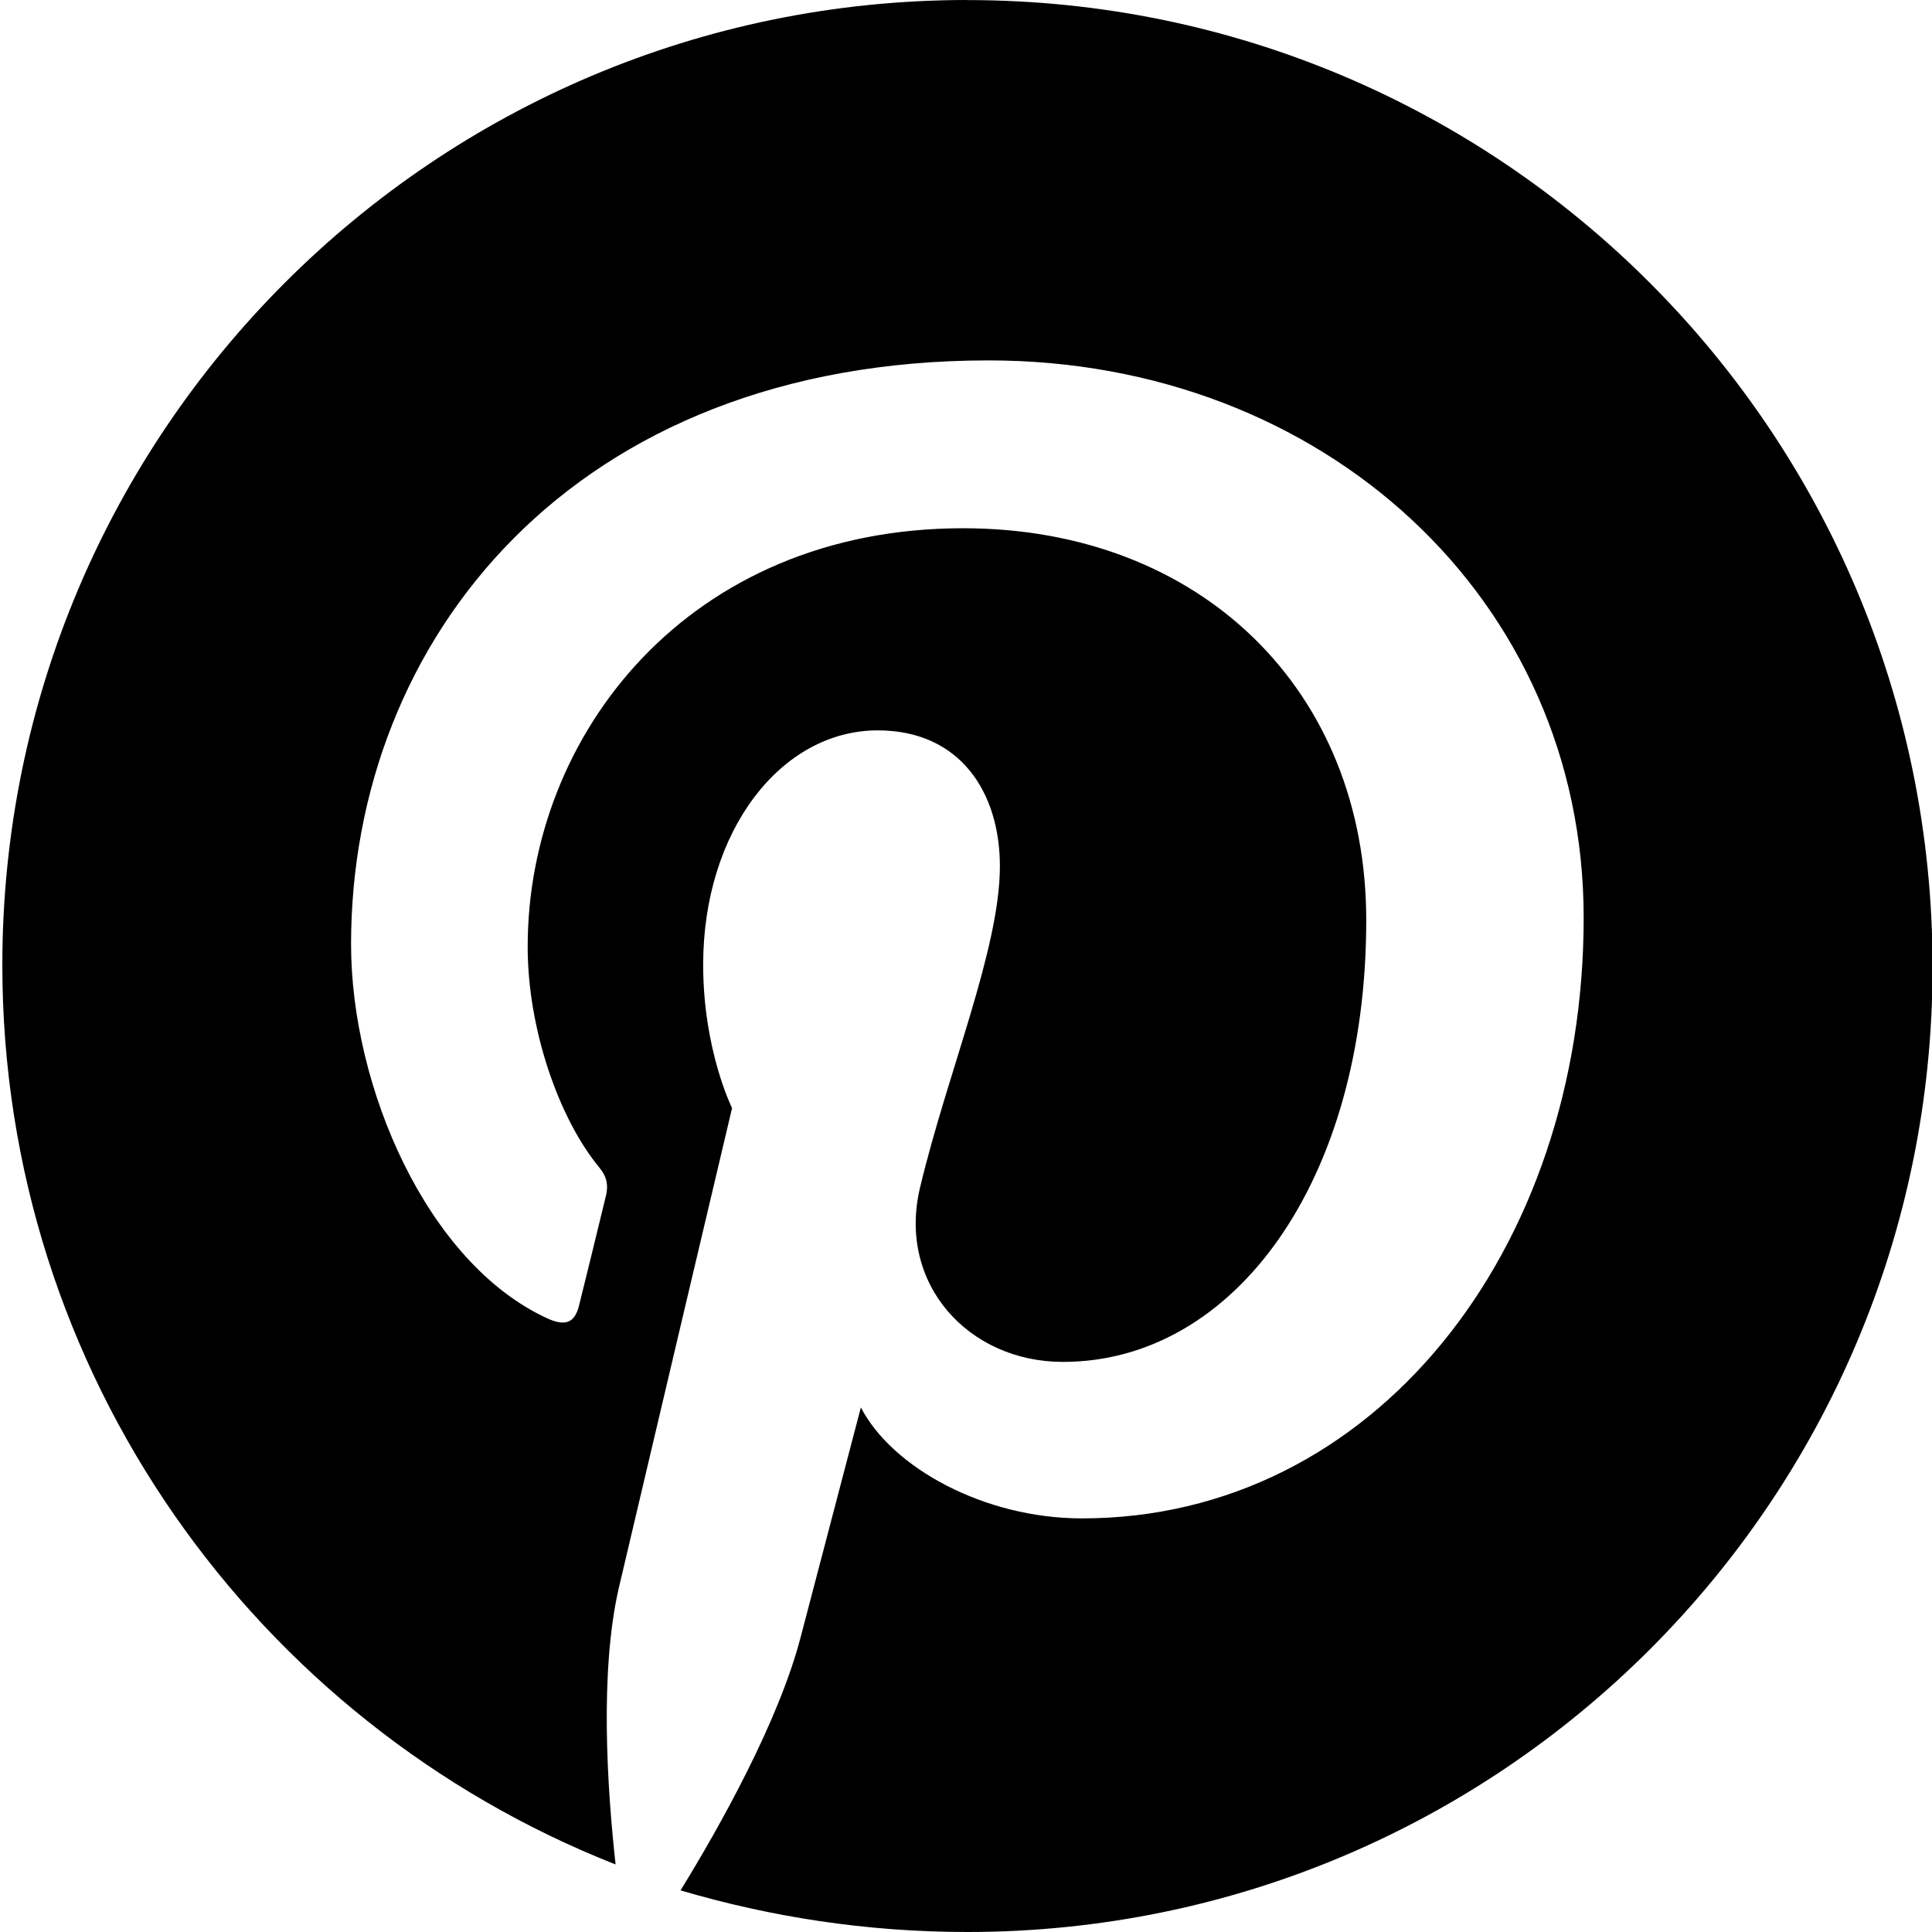
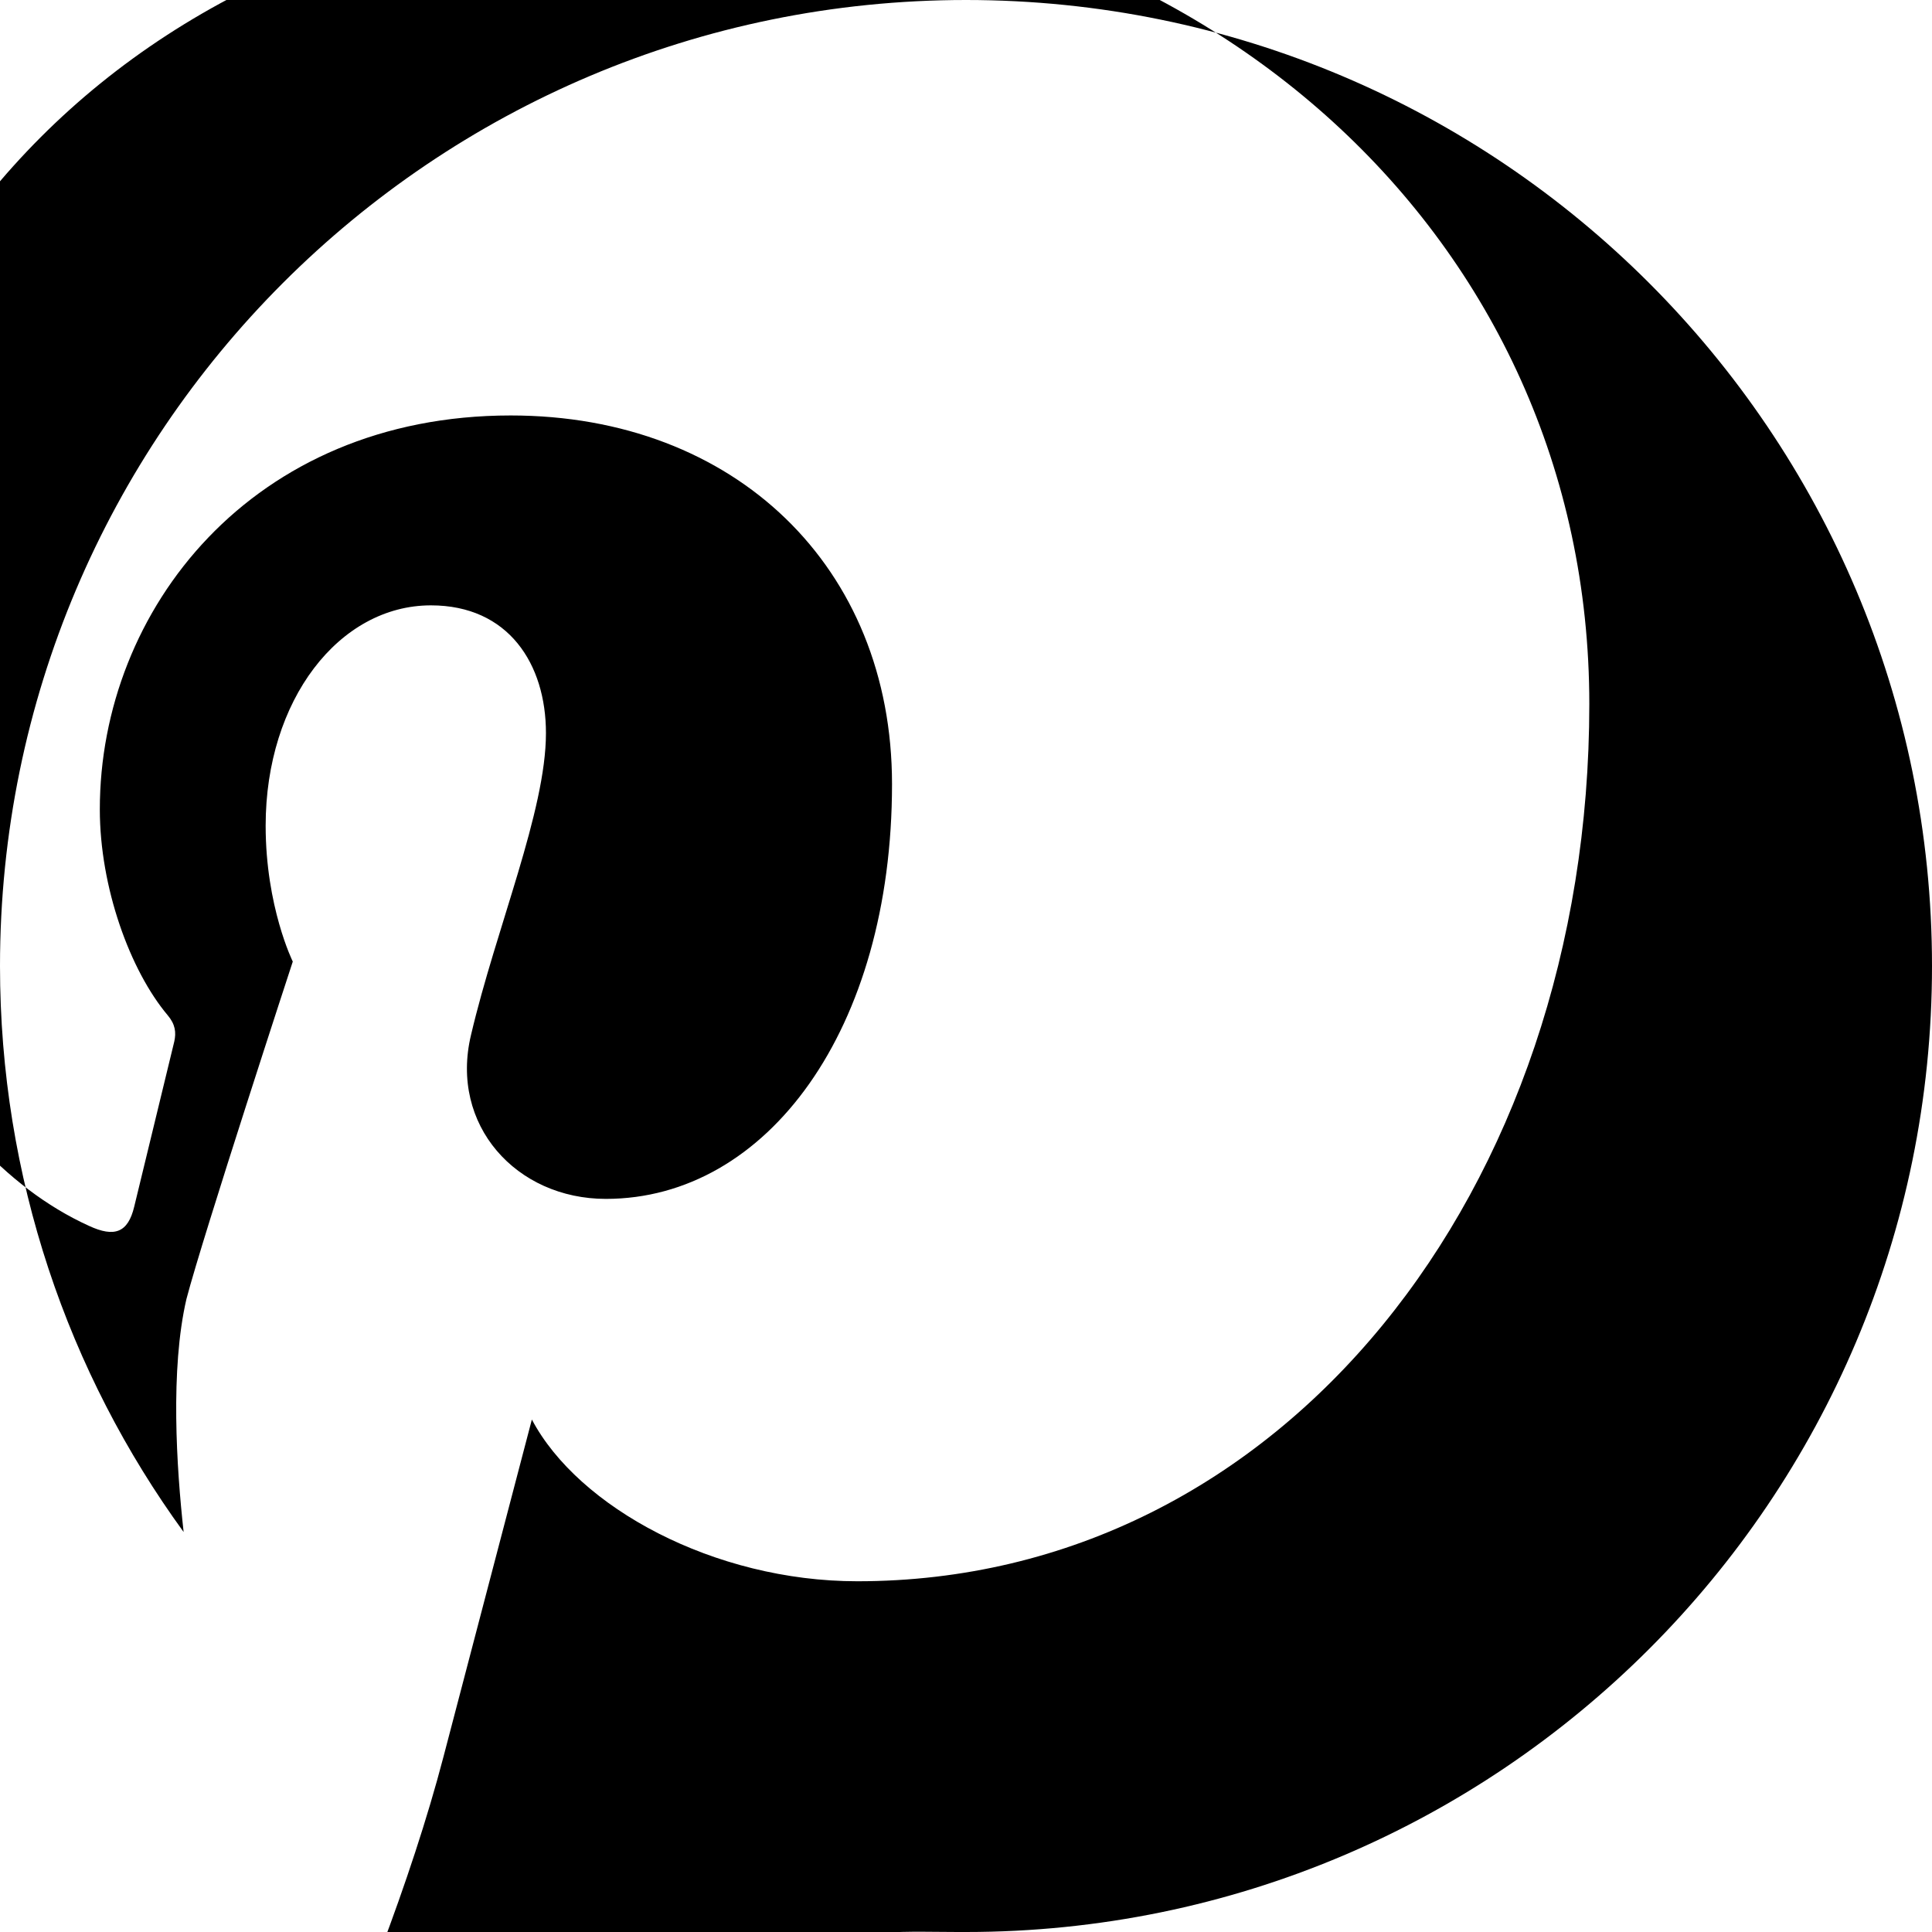
<svg xmlns="http://www.w3.org/2000/svg" width="24" height="24" viewBox="0 0 24 24" fill="currentColor" aria-hidden="true">
-   <path d="M12.017 0C5.396 0 .029 5.367.029 11.987c0 5.079 3.158 9.417 7.618 11.174-.105-.949-.199-2.403.041-3.439.219-.937 1.406-5.957 1.406-5.957s-.359-.719-.359-1.781c0-1.663.967-2.911 2.168-2.911 1.024 0 1.518.769 1.518 1.688 0 1.029-.653 2.567-.992 3.992-.285 1.193.6 2.165 1.775 2.165 2.128 0 3.768-2.245 3.768-5.487 0-2.861-2.063-4.869-5.008-4.869-3.41 0-5.409 2.562-5.409 5.199 0 1.033.394 2.143.889 2.741.099.12.112.225.085.345-.09.375-.293 1.199-.334 1.363-.053.225-.172.271-.401.165-1.495-.69-2.433-2.878-2.433-4.646 0-3.776 2.748-7.252 7.92-7.252 4.158 0 7.392 2.967 7.392 6.923 0 4.135-2.607 7.462-6.233 7.462-1.214 0-2.357-.629-2.746-1.378l-.748 2.853c-.271 1.043-1.002 2.35-1.492 3.146C9.57 23.812 10.763 24 12.017 24c6.624 0 11.99-5.367 11.99-11.988C24.007 5.367 18.641.001 12.017.001z" />
+   <path d="M12 0C5.373 0 0 5.373 0 12c0 2.625.846 5.059 2.281 7.031-.088-.797-.168-2.02.035-2.894.206-.789 1.321-4.192 1.321-4.192s-.337-.681-.337-1.688c0-1.563.914-2.737 2.053-2.737.964 0 1.429.728 1.429 1.587 0 .969-.619 2.421-.931 3.75-.268 1.119.563 2.036 1.675 2.036 2.003 0 3.555-2.103 3.555-5.153 0-2.694-1.948-4.579-4.737-4.579-3.211 0-5.104 2.412-5.104 4.893 0 .969.375 2.002.844 2.559.094.112.106.212.081.325-.135.563-.438 1.8-.498 2.053-.077.319-.242.386-.564.236-2.1-.955-3.422-3.994-3.422-6.508 0-5.25 3.839-10.088 11.067-10.088 6.172 0 10.995 4.319 10.995 10.114 0 6.043-3.815 10.898-9.093 10.898-1.781 0-3.467-.919-4.043-2.009l-1.099 4.193c-.398 1.523-1.113 3.344-1.669 4.486C9.579 23.812 10.721 24 11.897 24H12c6.627 0 12-5.373 12-12S18.627 0 12 0z" />
</svg>
